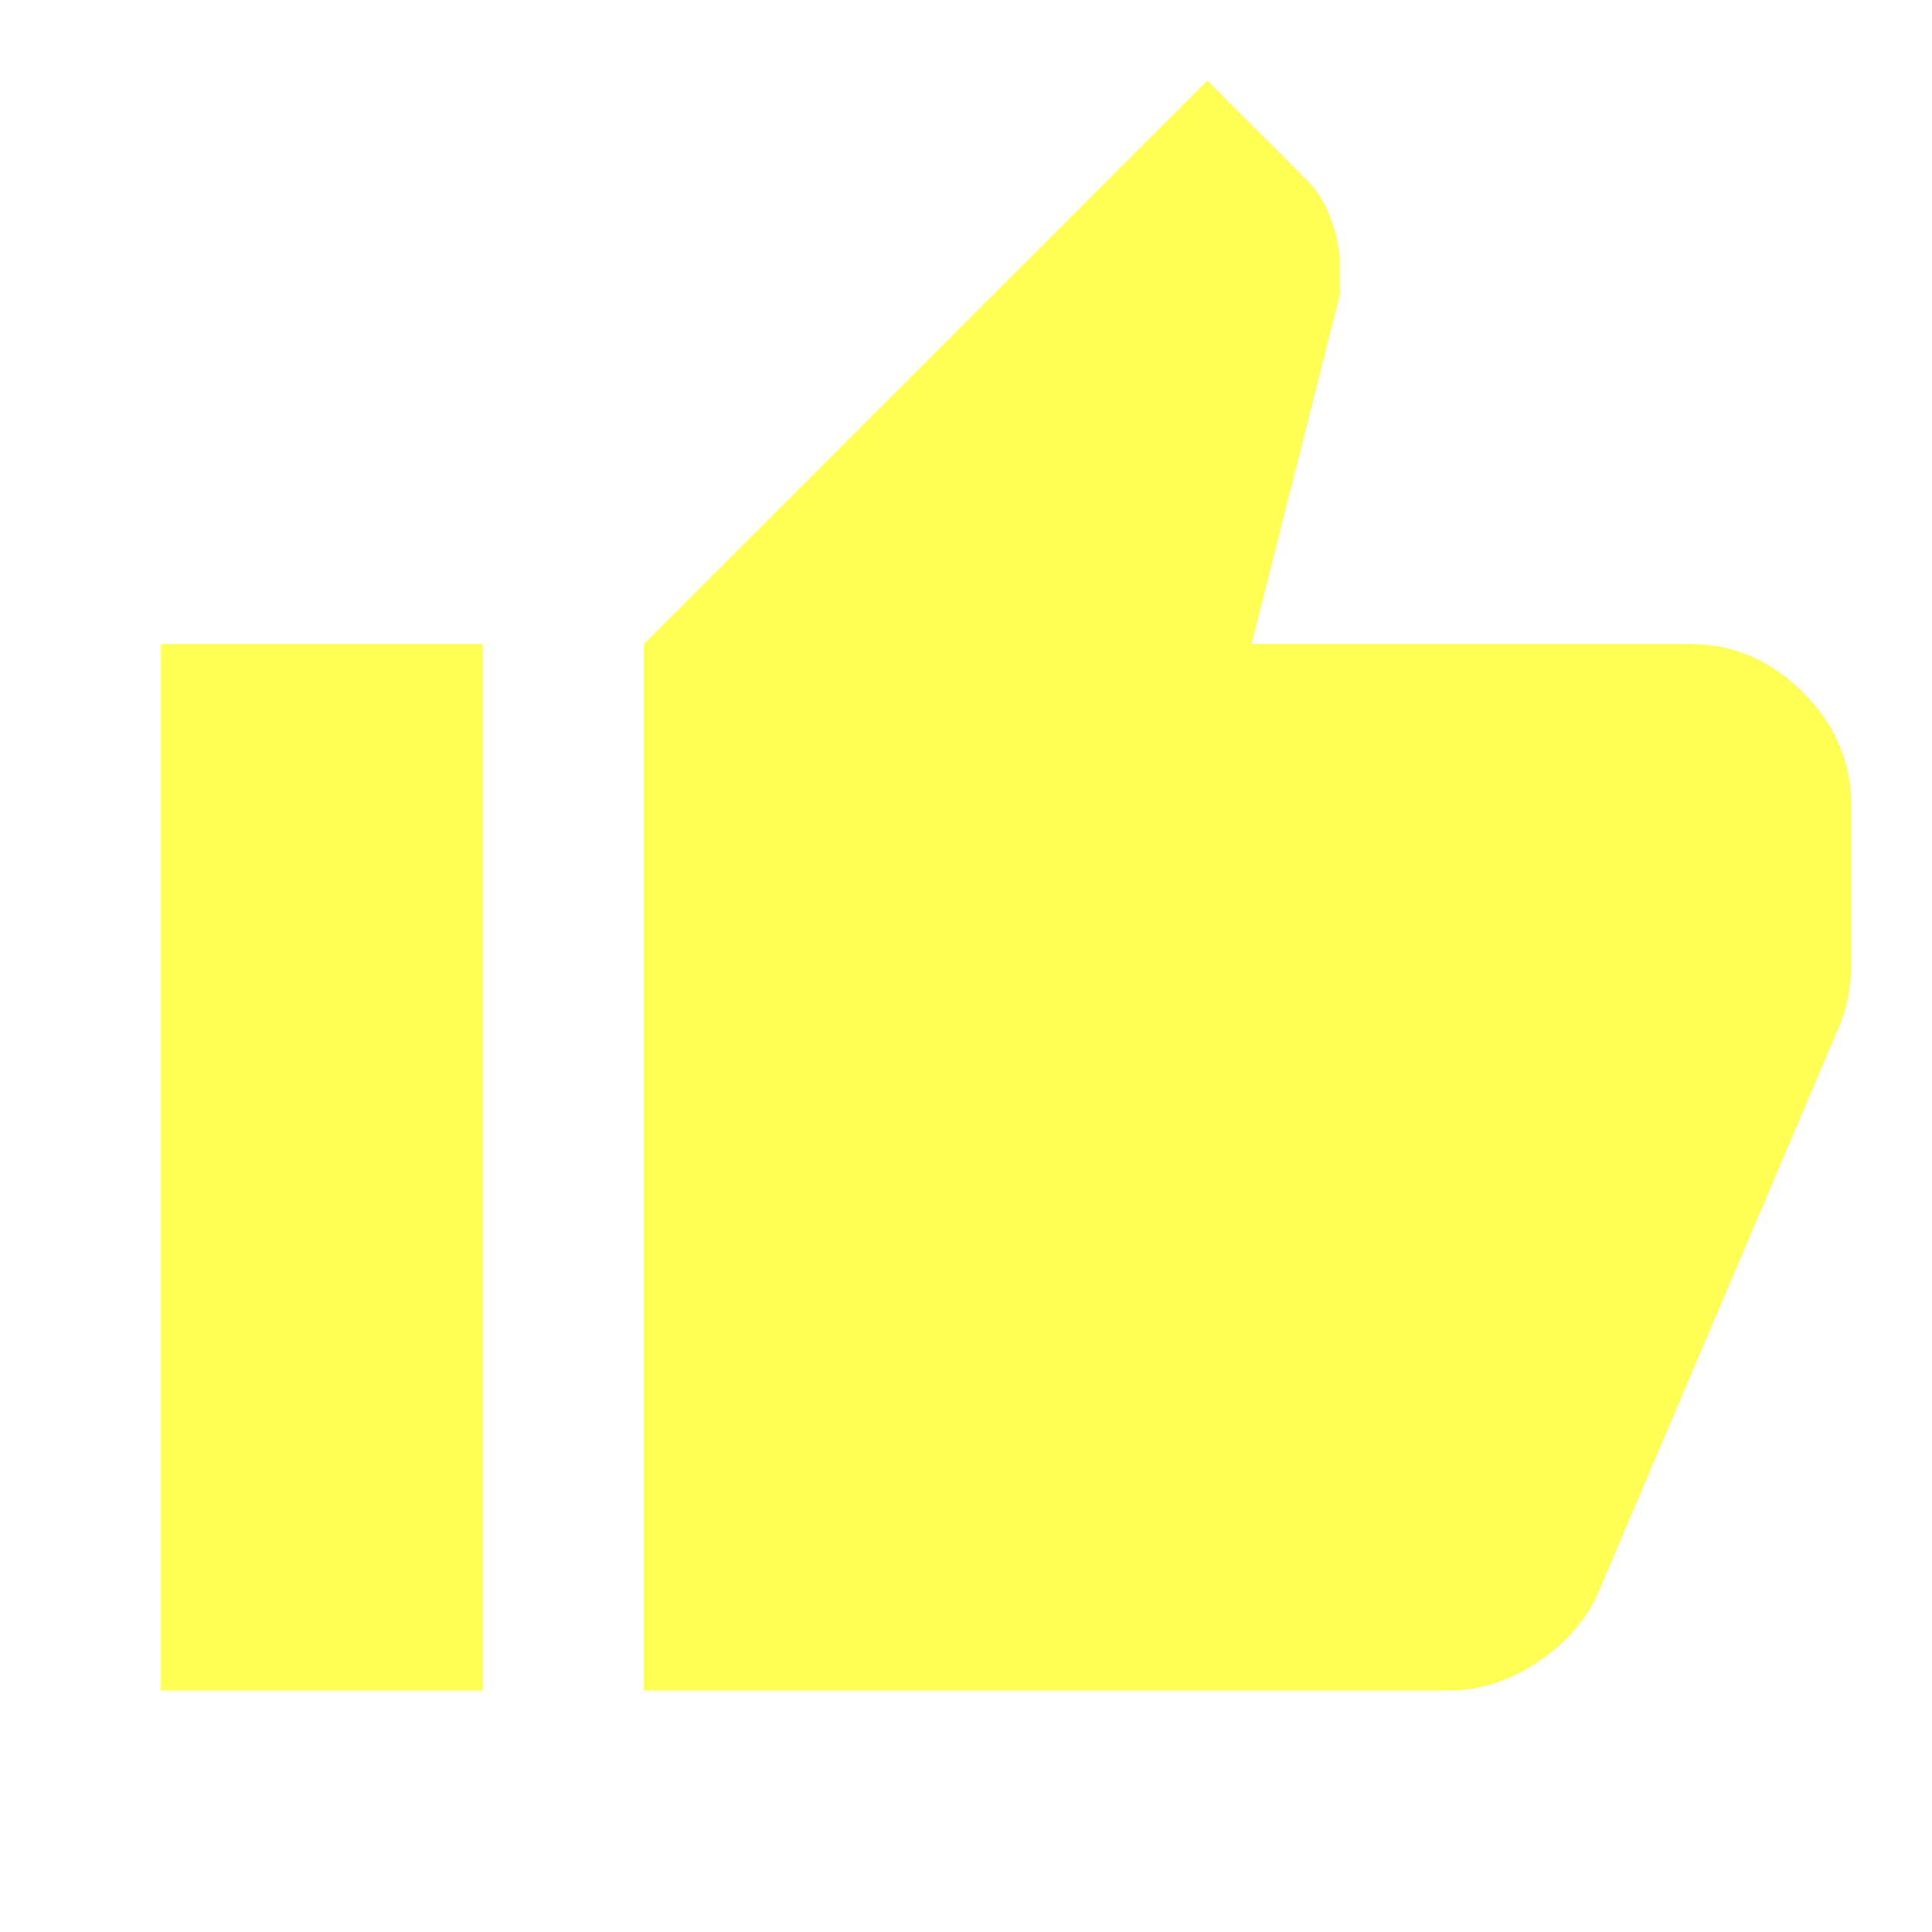
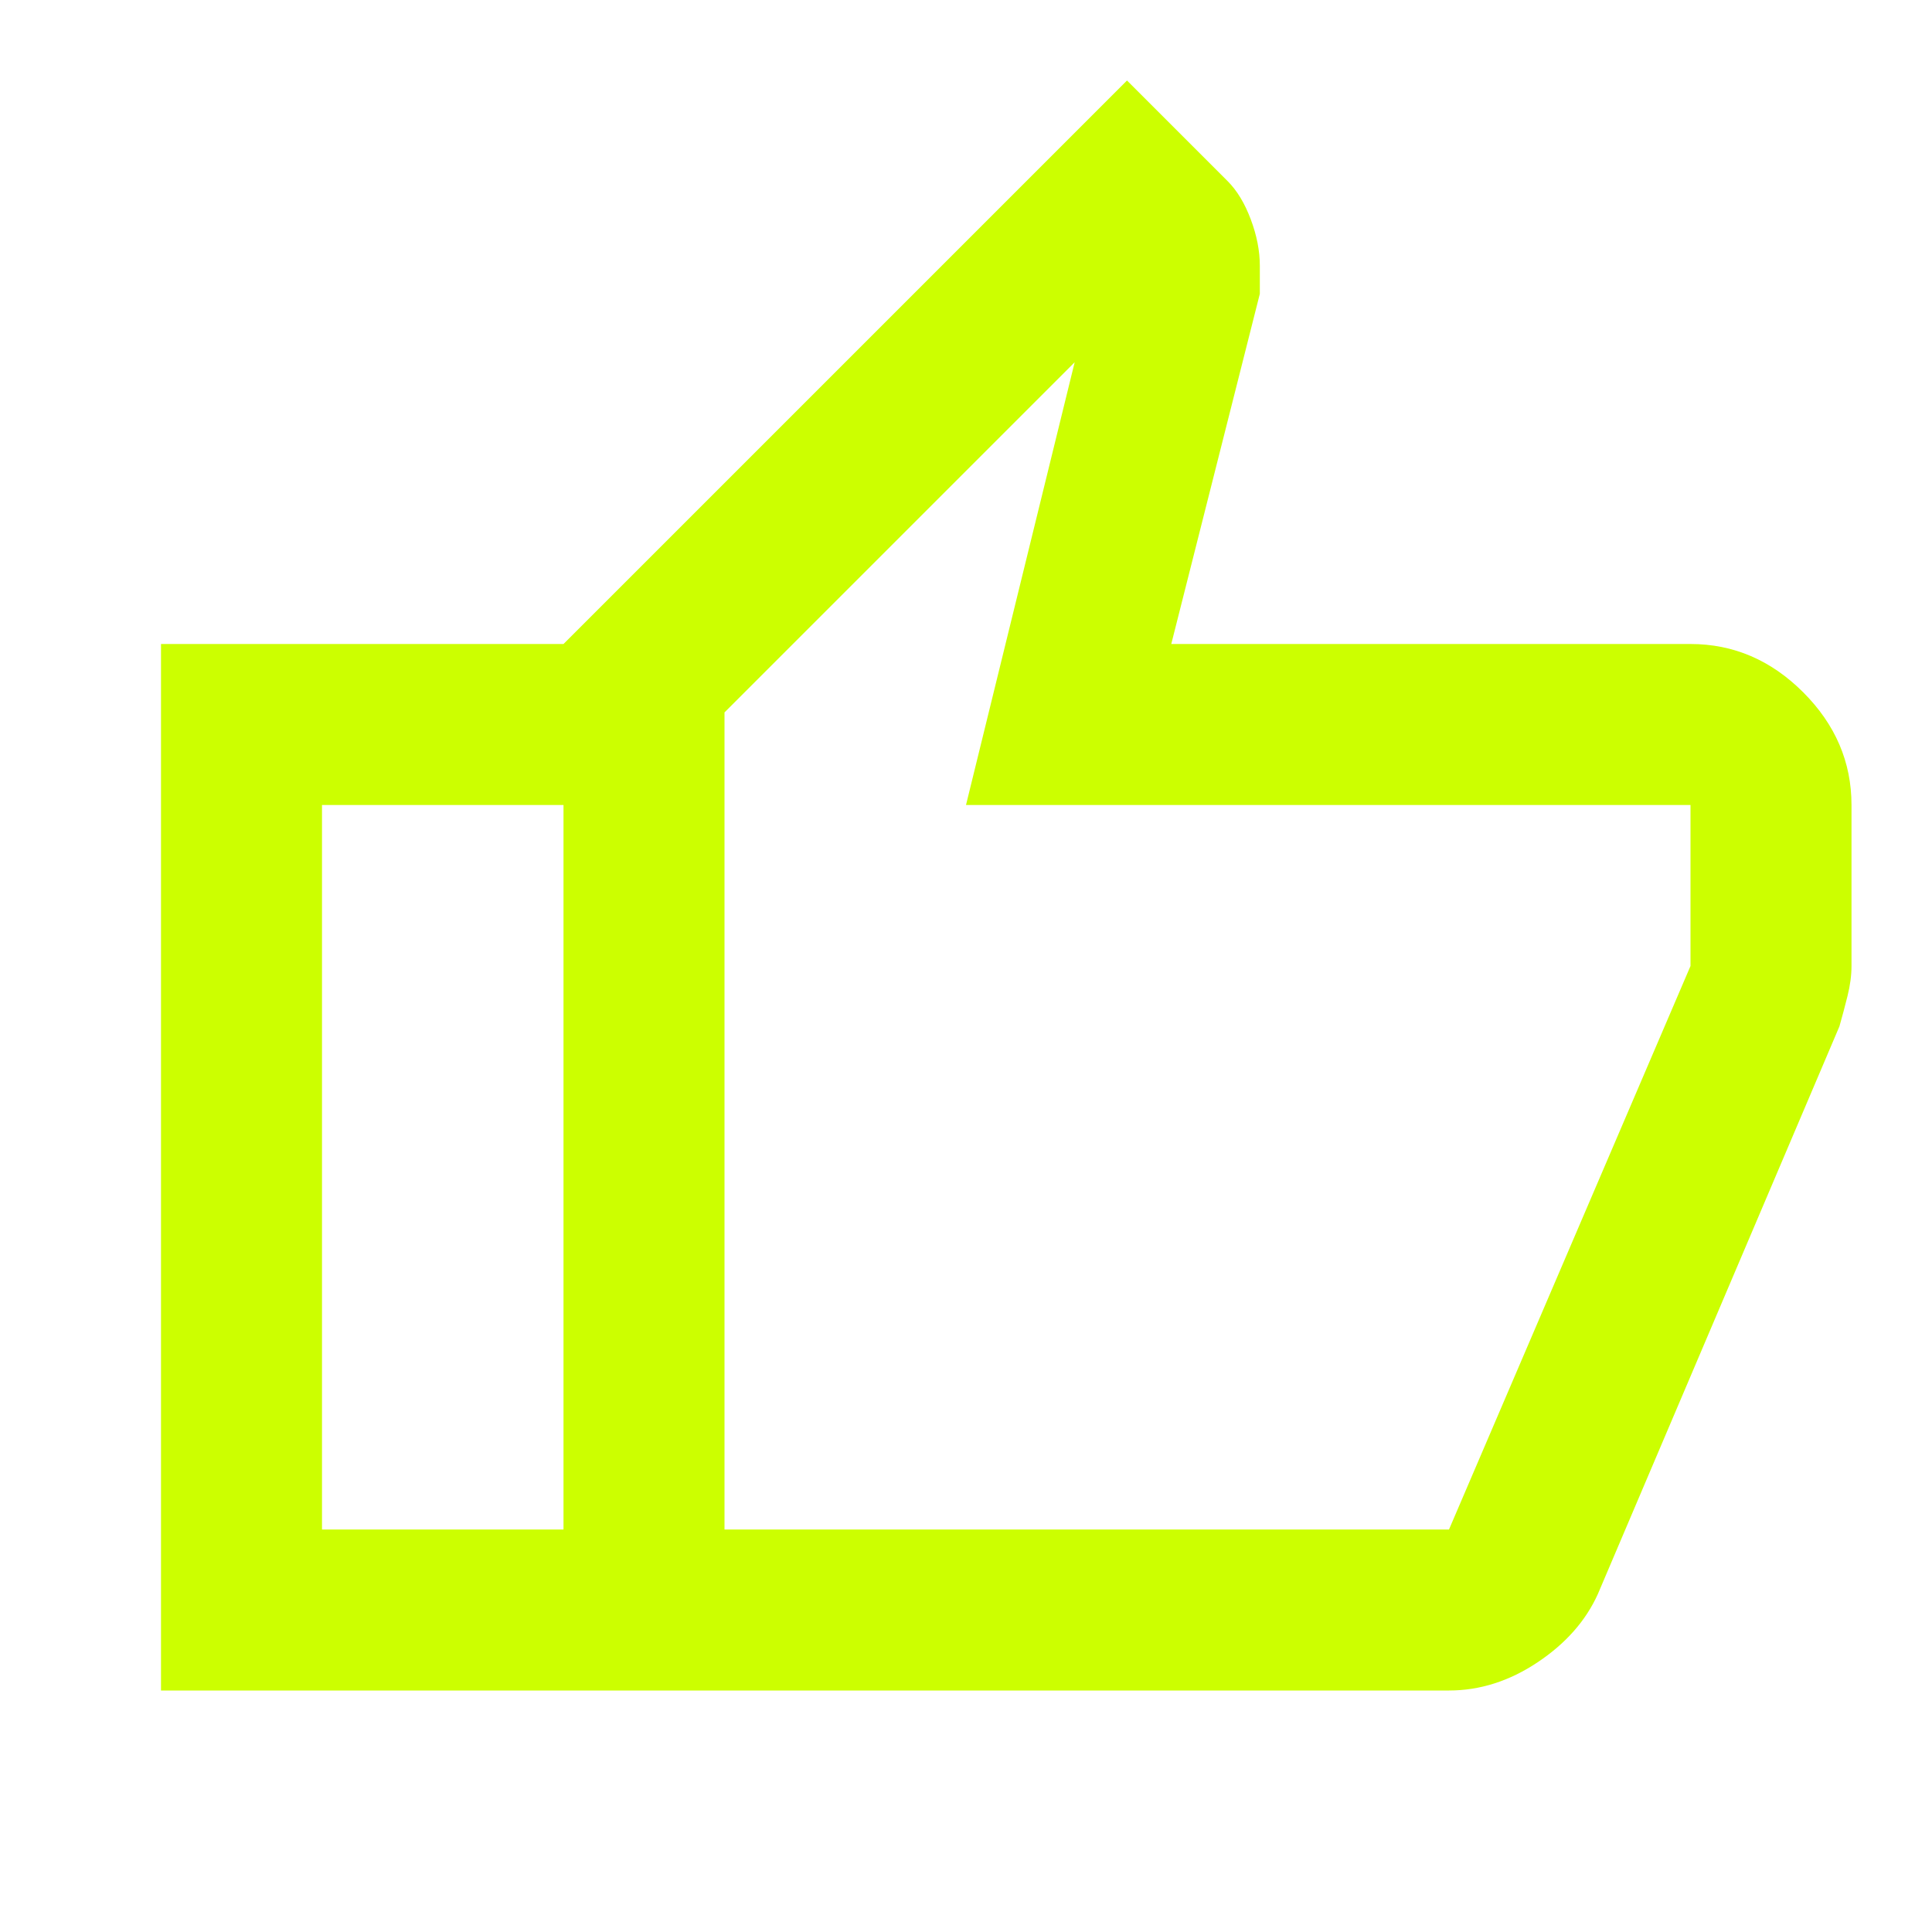
- <svg xmlns="http://www.w3.org/2000/svg" height="24px" viewBox="0 -960 960 960" width="24px" fill="#FFFF55">
-   <path d="M720-120H320v-520l280-280 50 50q7 7 11.5 19t4.5 23v14l-44 174h218q32 0 56 24t24 56v80q0 7-1.5 15t-4.5 15L794-168q-9 20-30 34t-44 14ZM240-640v520H80v-520h160Z" />
+ <svg xmlns="http://www.w3.org/2000/svg" height="24px" viewBox="0 -960 960 960" width="24px" fill="#CCFF00">
+   <path d="M720-120H280v-520l280-280 50 50q7 7 11.5 19t4.5 23v14l-44 174h258q32 0 56 24t24 56v80q0 7-2 15t-4 15L794-168q-9 20-30 34t-44 14Zm-360-80h360l120-280v-80H480l54-220-174 174v406Zm0-406v406-406Zm-80-34v80H160v360h120v80H80v-520h200Z" />
</svg>
